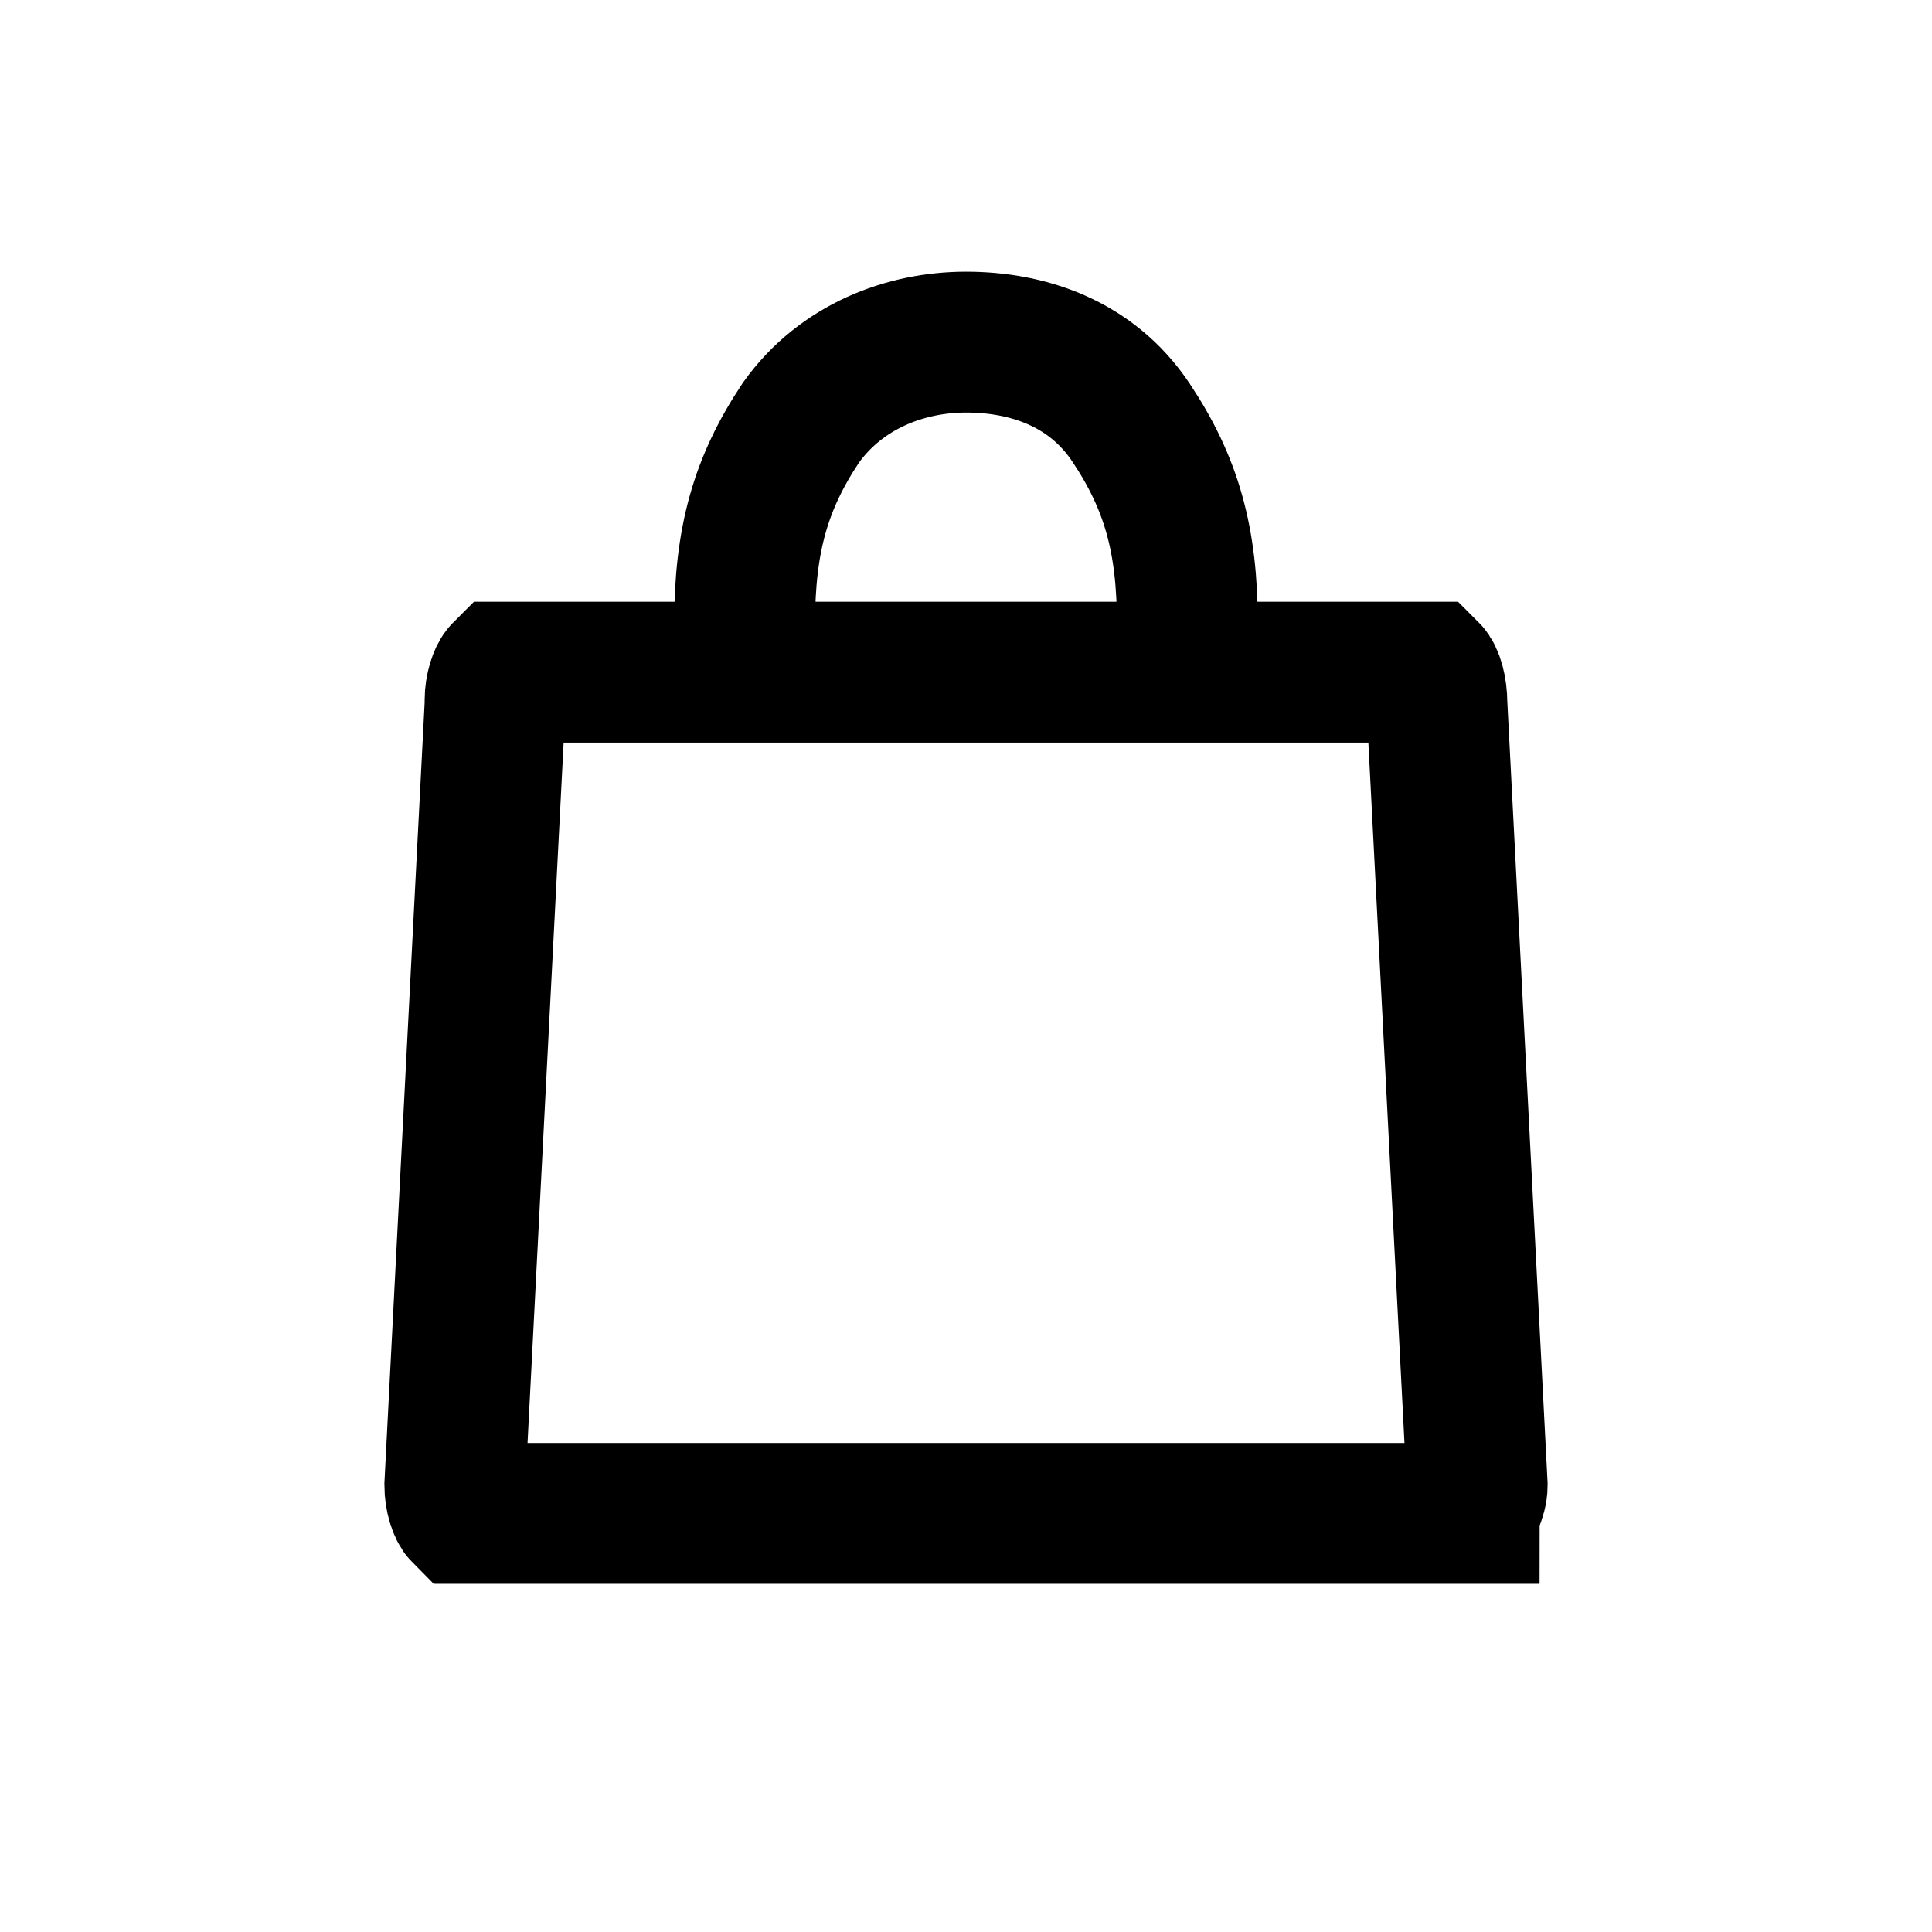
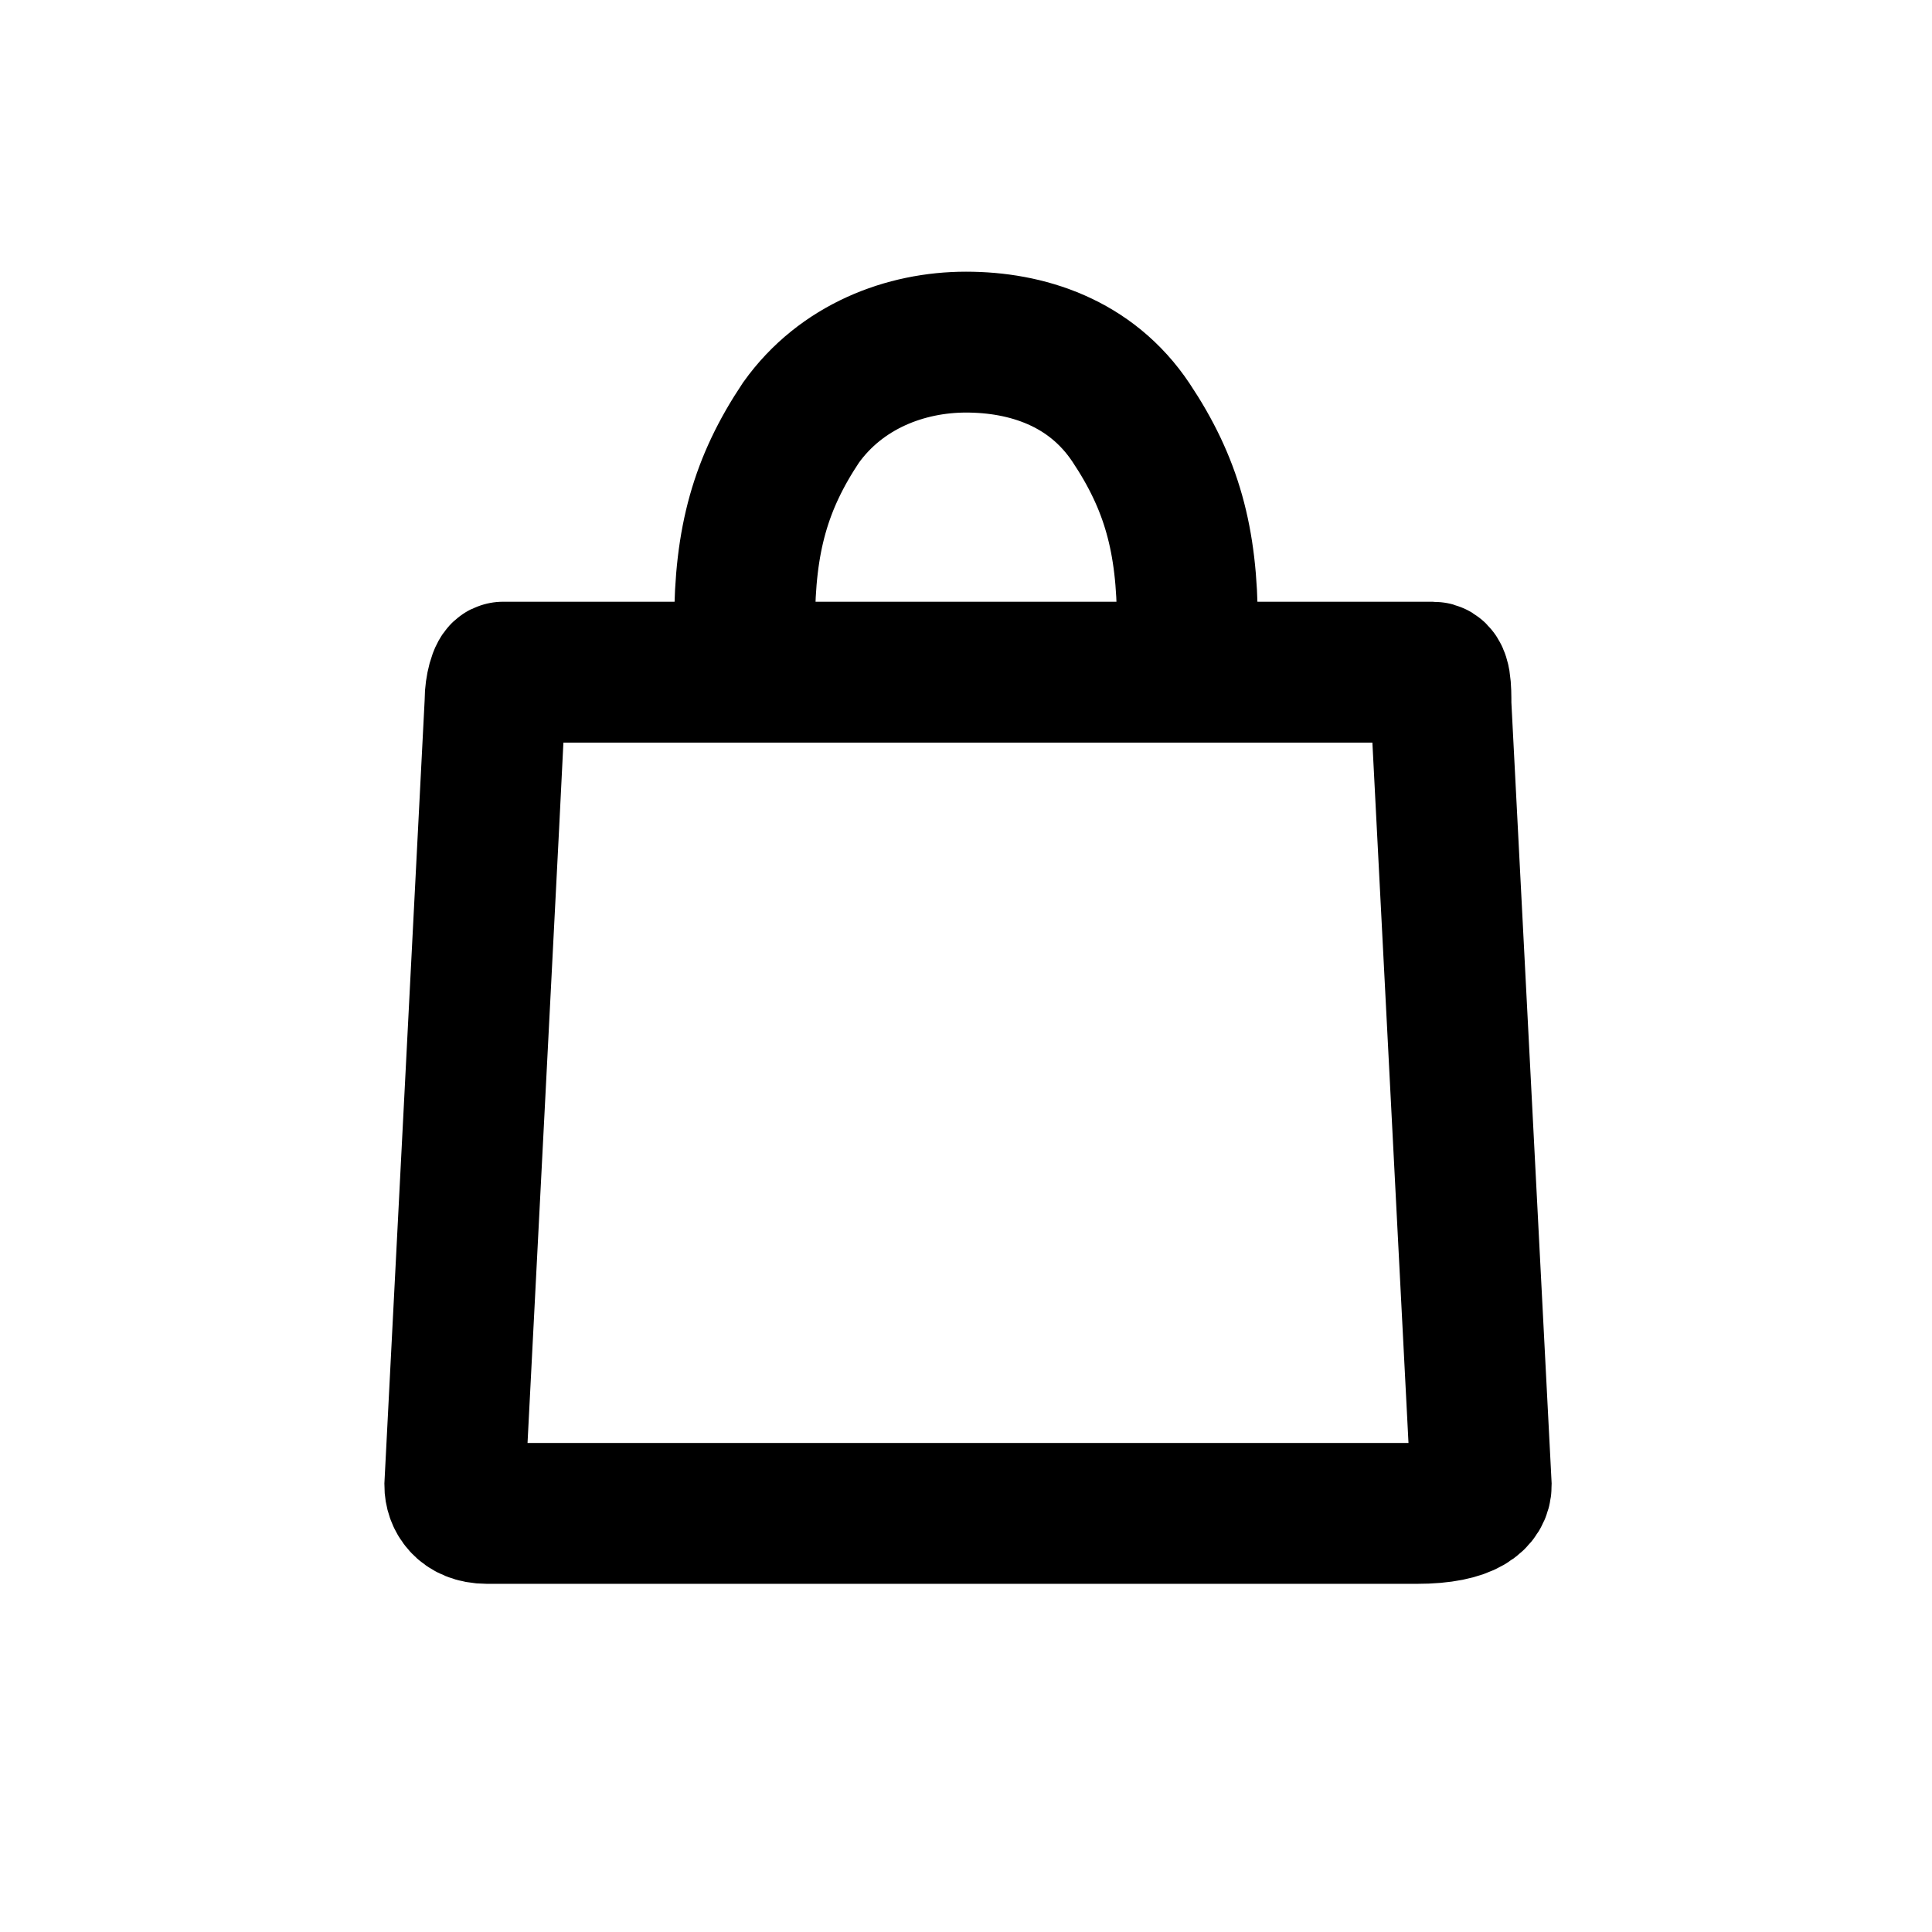
<svg xmlns="http://www.w3.org/2000/svg" id="Layer_1" version="1.1" viewBox="0 0 48 48">
  <defs>
    <style>
      .st0 {
        fill: none;
        stroke: #000;
        stroke-width: 3.5px;
      }
    </style>
  </defs>
-   <path class="st0" d="M29.5,15.5c0-2.1-.4-3.5-1.4-5-1-1.5-2.6-2-4.1-2s-3.1.6-4.1,2c-1,1.5-1.4,2.9-1.4,5" />
-   <path class="st0" d="M12.5,16.7s0,0,0,0c-.1.1-.2.4-.2.7h0s0,.1,0,.1l-1,19.4c0,.3.1.6.2.7,0,0,0,0,0,0h25s0,0,0,0c0-.1.2-.4.2-.7l-1-19.4h0c0-.4-.1-.7-.2-.8,0,0,0,0,0,0H12.5Z" />
+   <path class="st0" d="M29.5,15.5c0-2.1-.4-3.5-1.4-5s-2.6-2-4.1-2-3.1.6-4.1,2c-1,1.5-1.4,2.9-1.4,5" />
+   <path class="st0" d="M12.5,16.7c-.1,0-.2.4-.2.7h0c0,.1-1,19.5-1,19.5,0,.3.2.7.8.7h23.1c1.3,0,1.6-.4,1.6-.7l-1-19.4h0c0-.4,0-.8-.2-.8H12.5Z" />
</svg>
